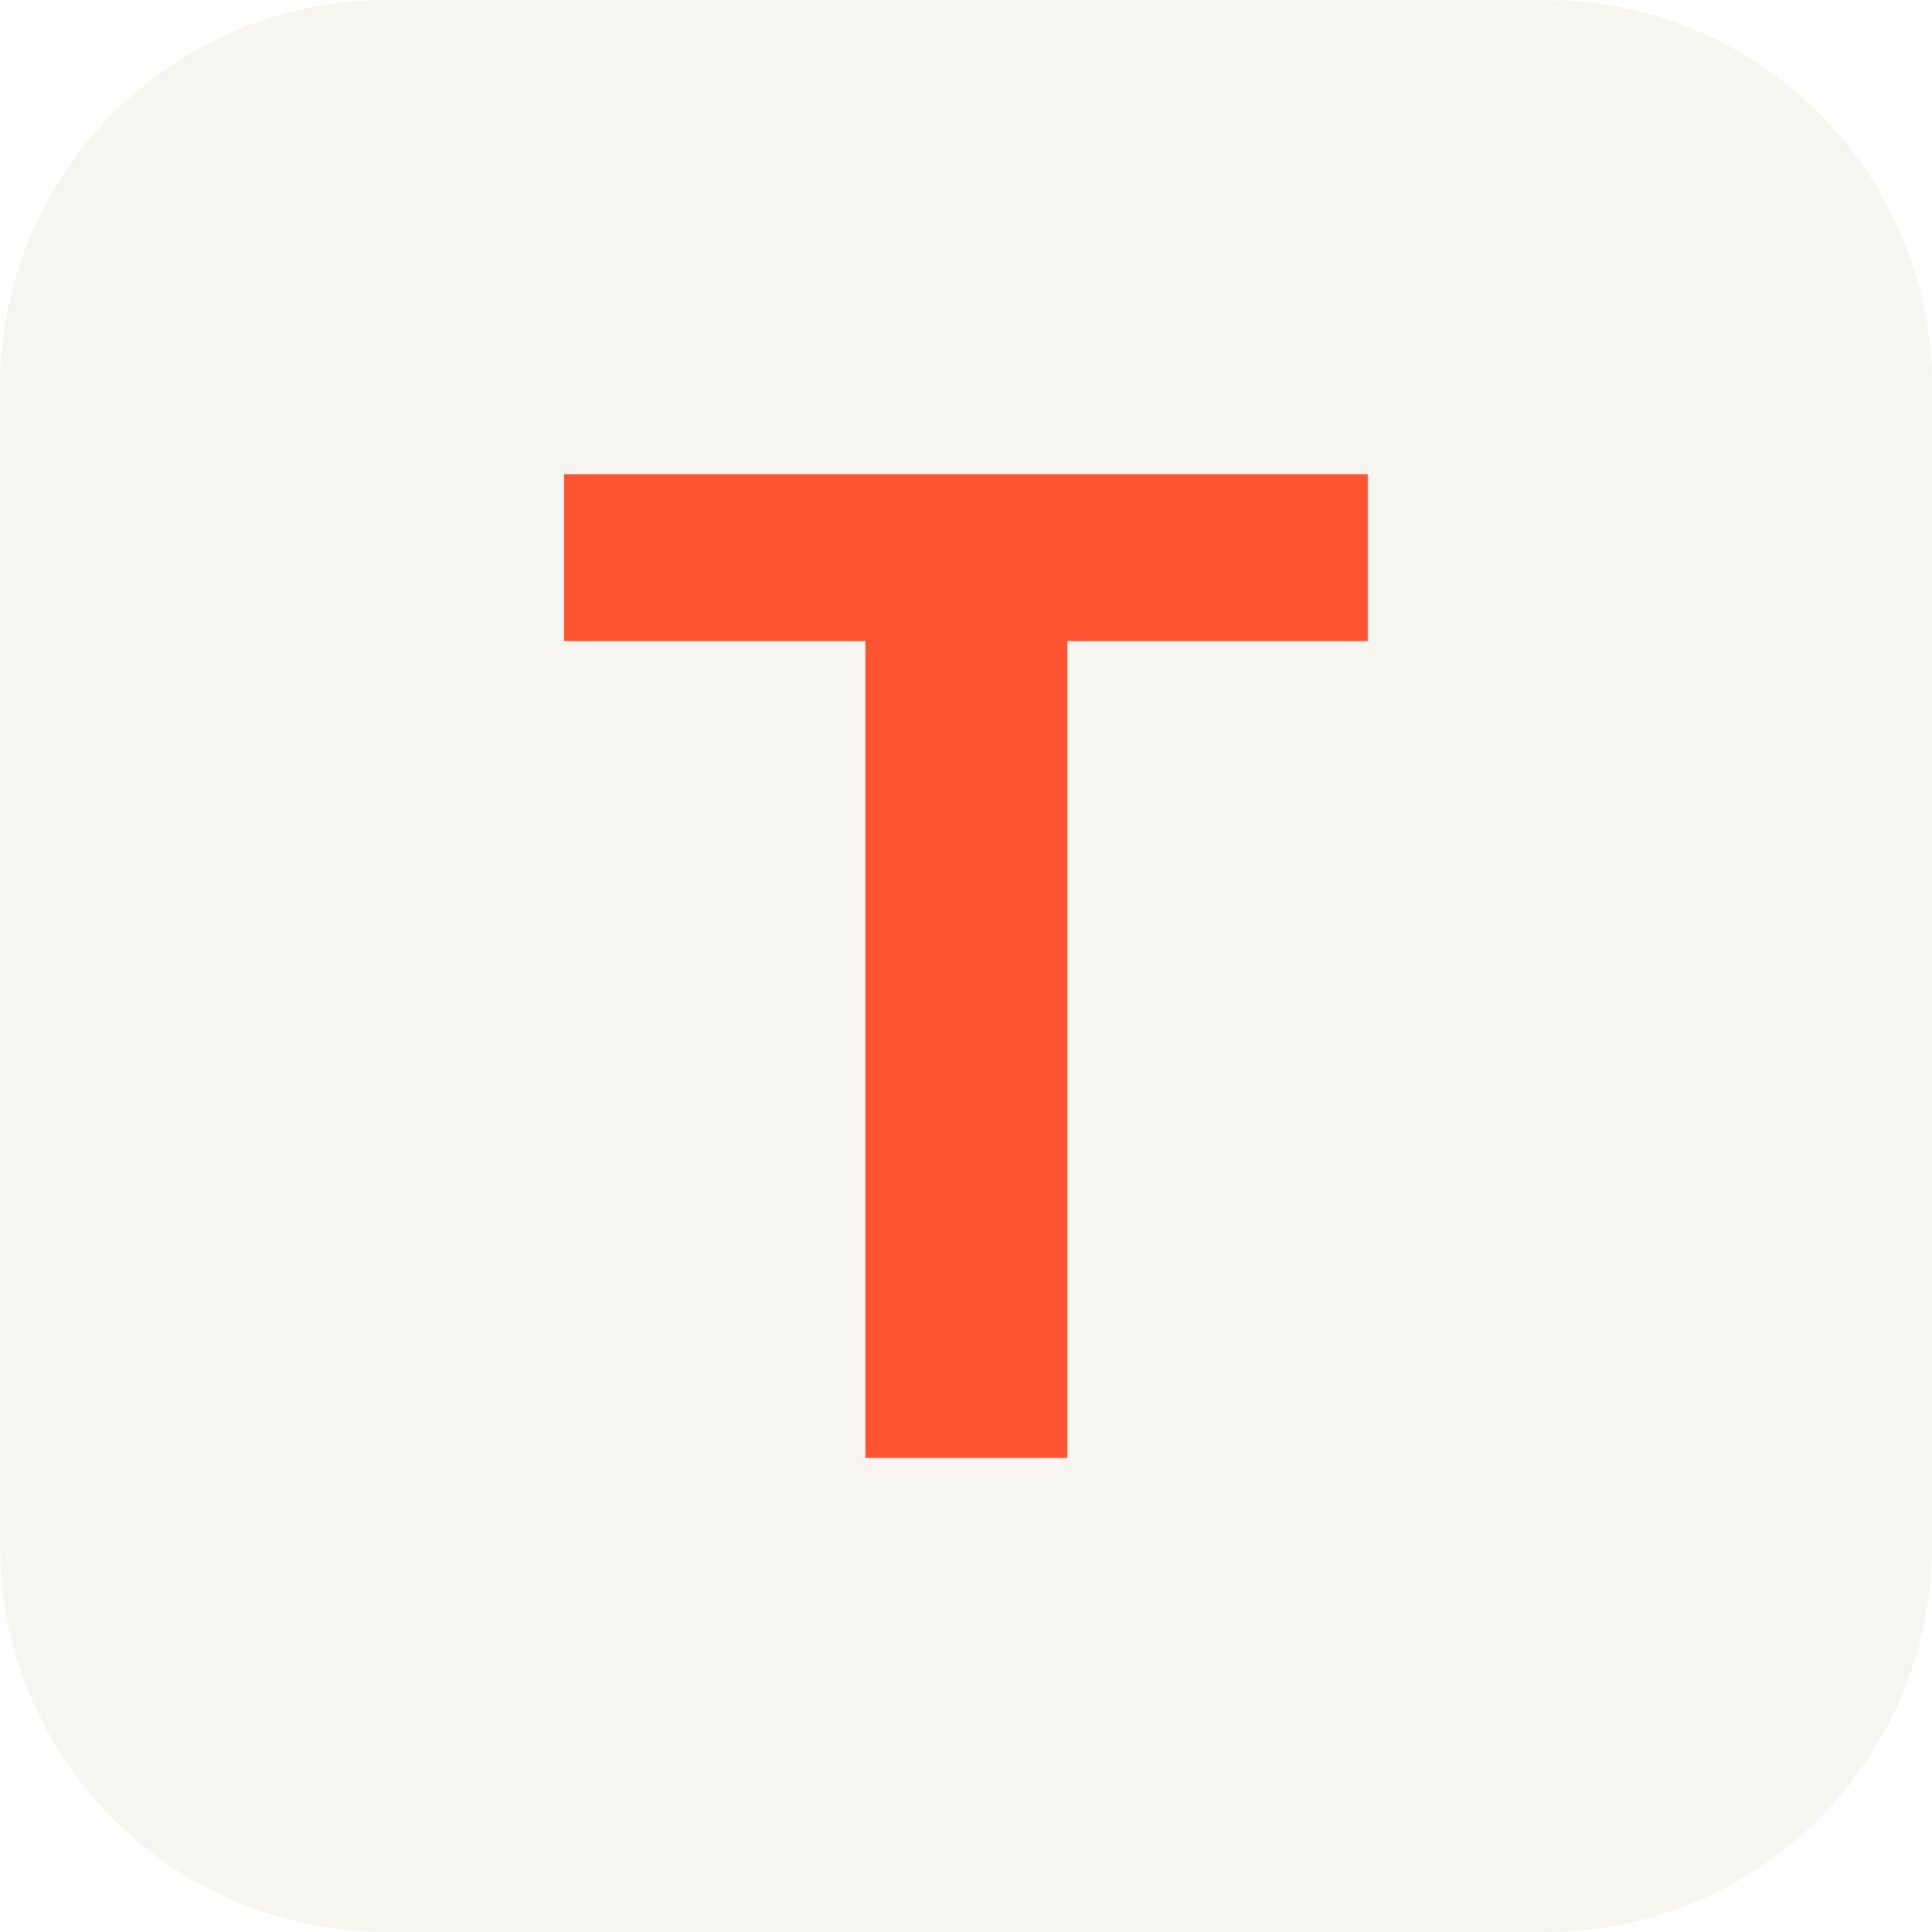
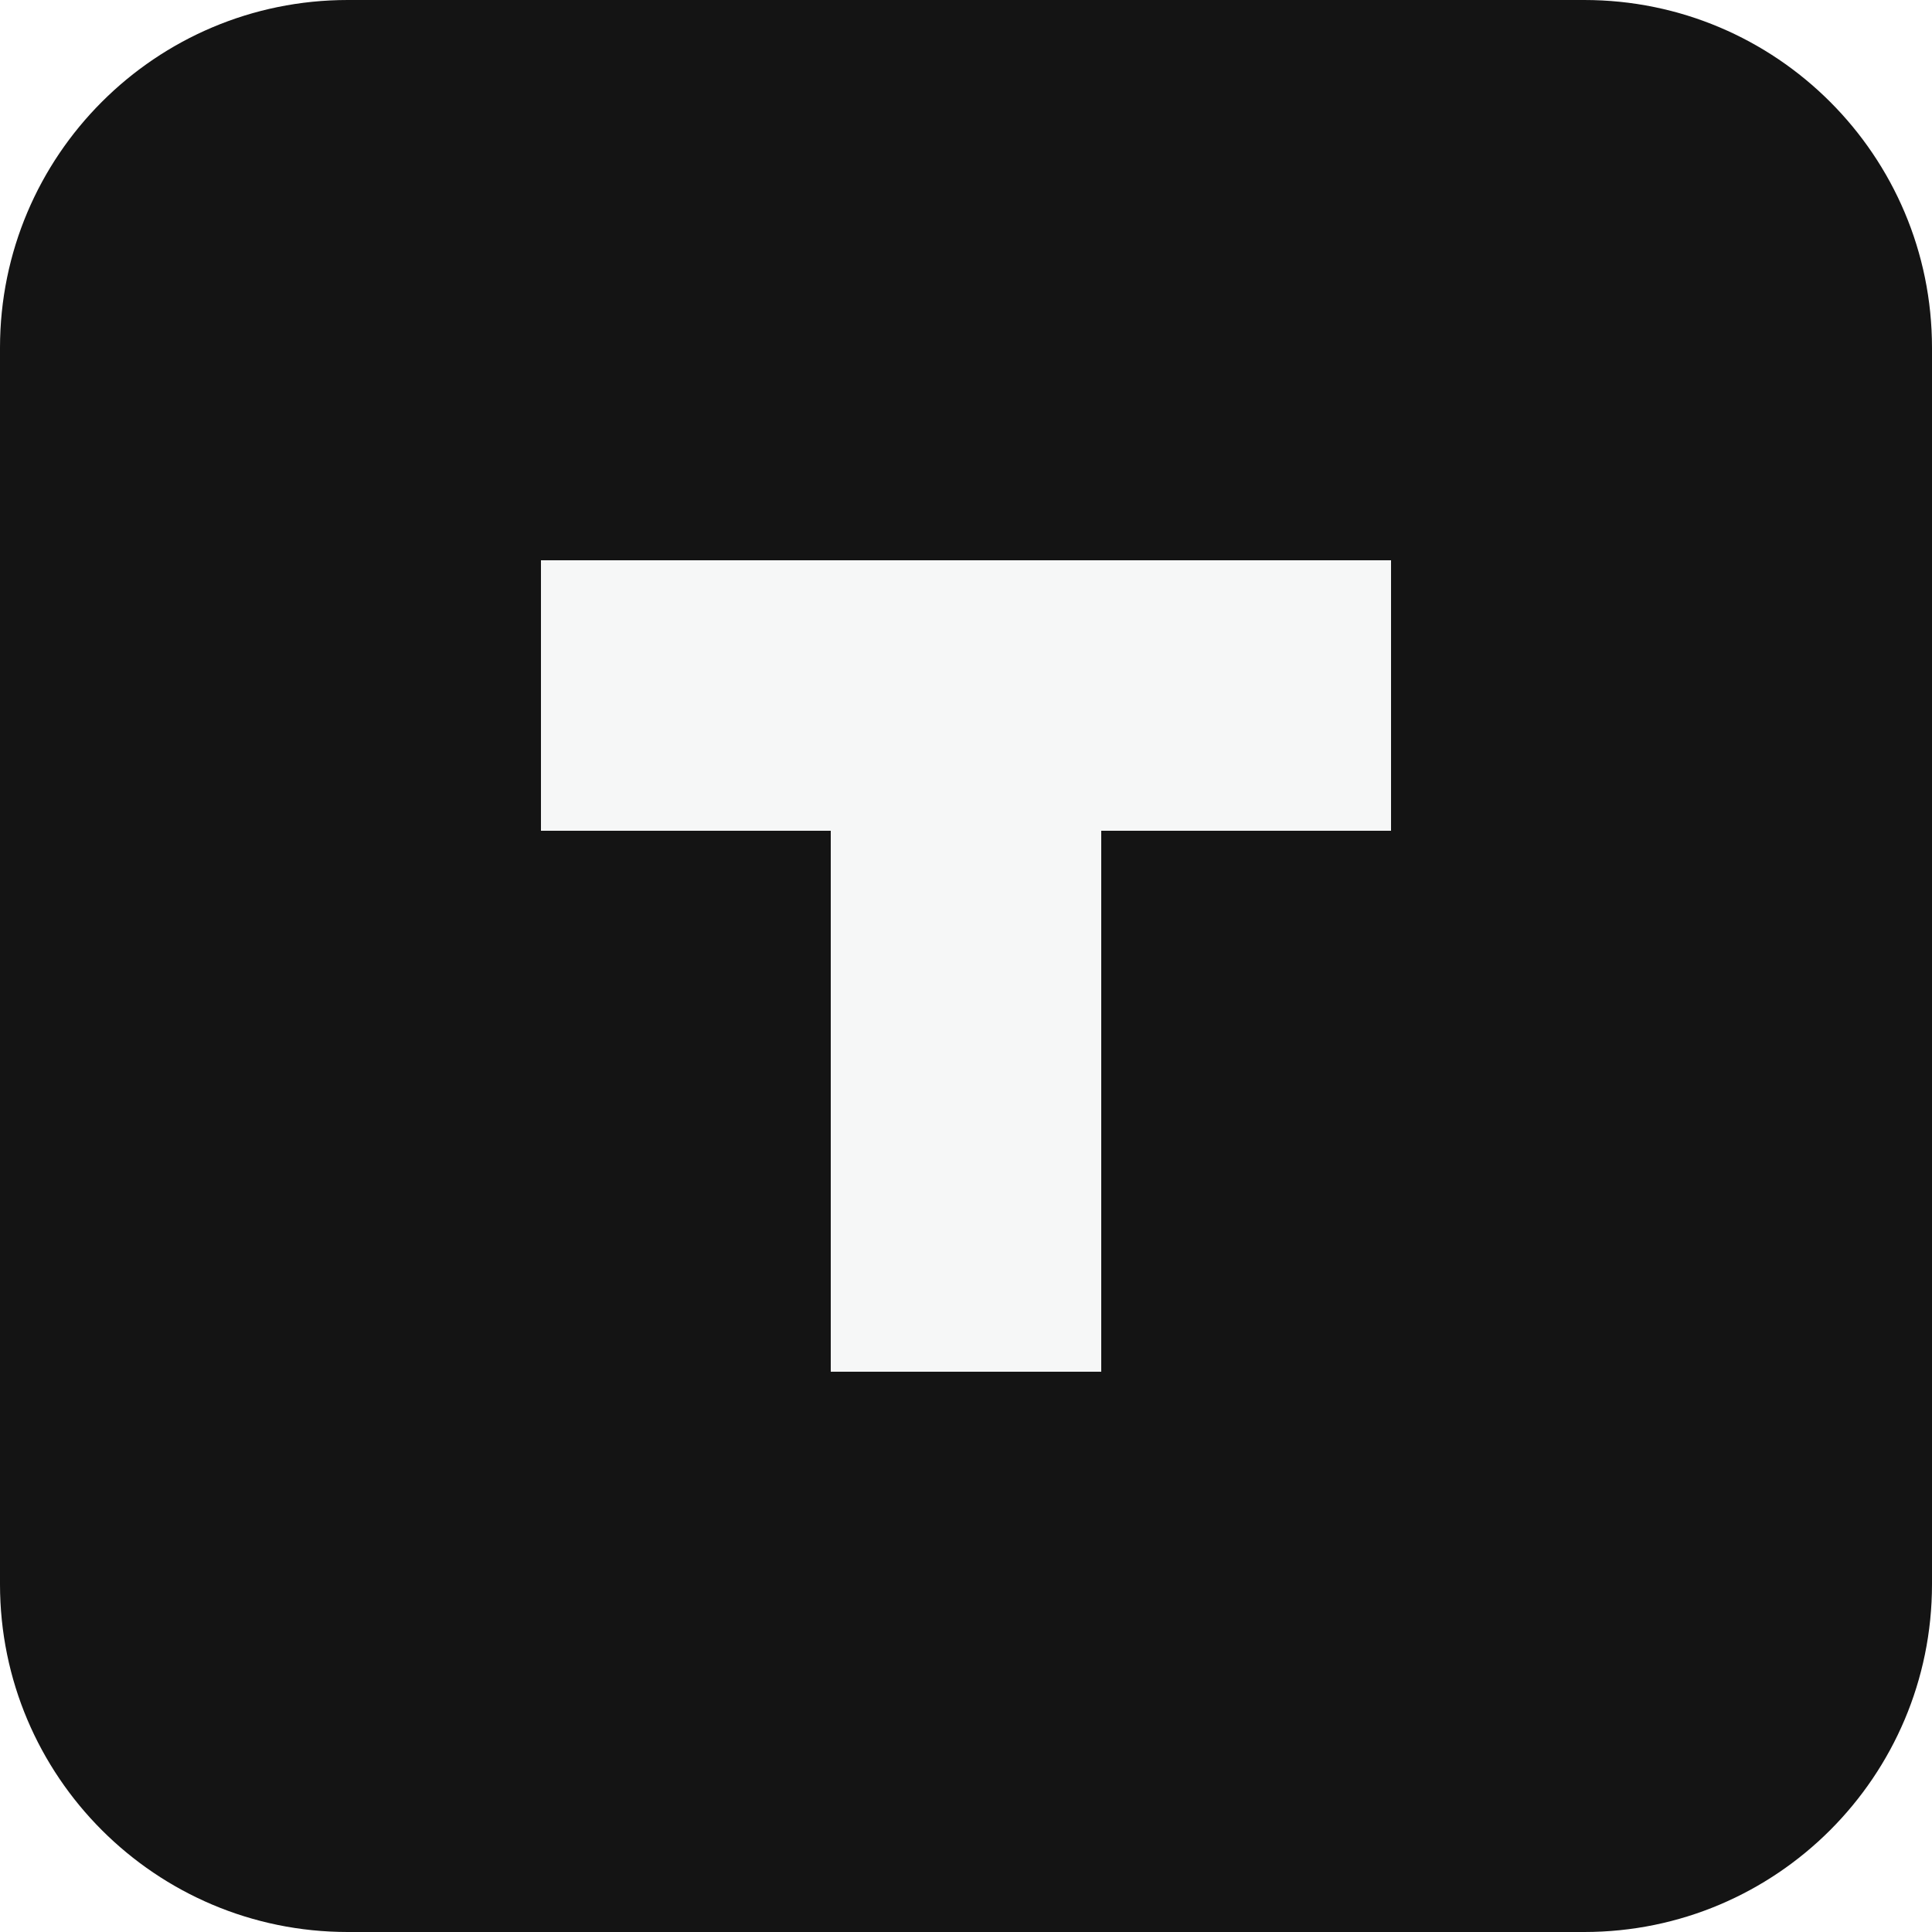
<svg xmlns="http://www.w3.org/2000/svg" viewBox="0 0 100 100">
-   <rect width="100" height="100" rx="20" fill="#f7f5ef" />
-   <text x="50" y="50" text-anchor="middle" dominant-baseline="central" font-family="Inter, -apple-system, sans-serif" font-weight="700" font-size="70" fill="#FF5432">T</text>
+   <style>
+     .tile{ fill:#141414; }
+     .letter{ fill:#f6f7f7; }
+     @media (prefers-color-scheme: dark){
+       .tile{ fill:#f6f7f7; }
+       .letter{ fill:#141414; }
+     }
+   </style>
+   <rect class="tile" width="100" height="100" rx="18" />
+   <path class="letter" d="M28 29 H72 V43 H57 V71 H43 V43 H28 Z" />
</svg>
